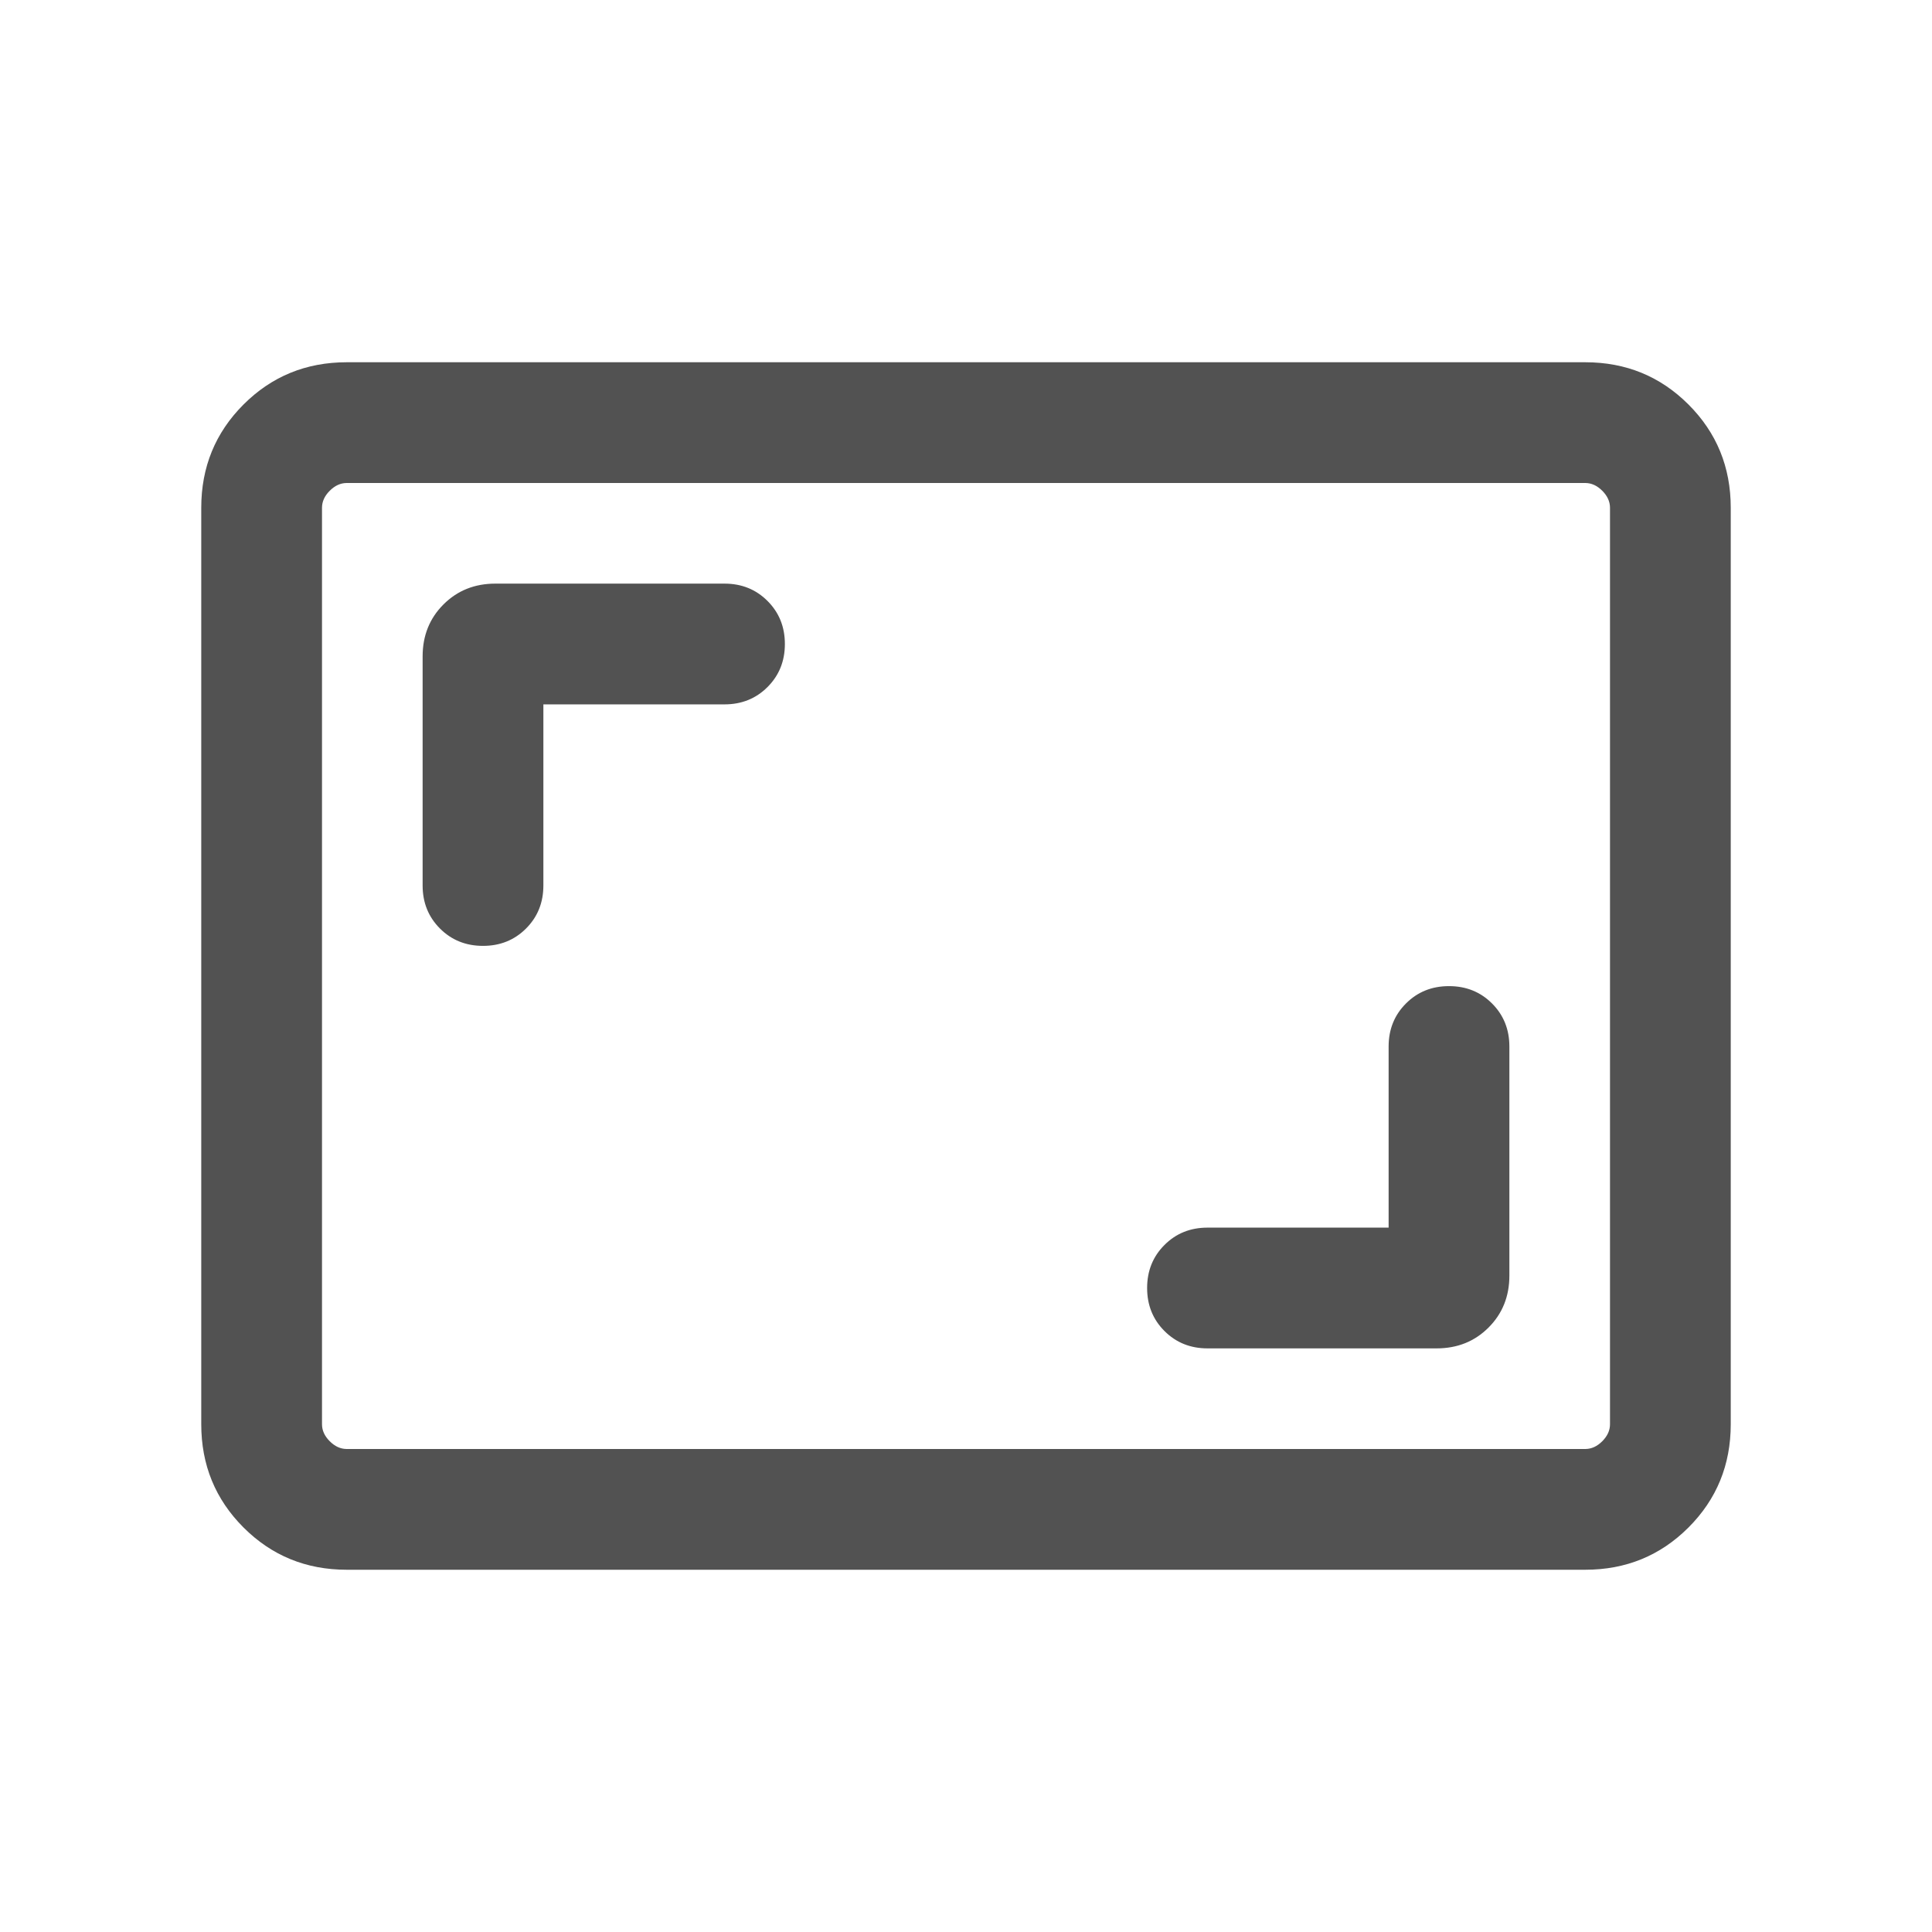
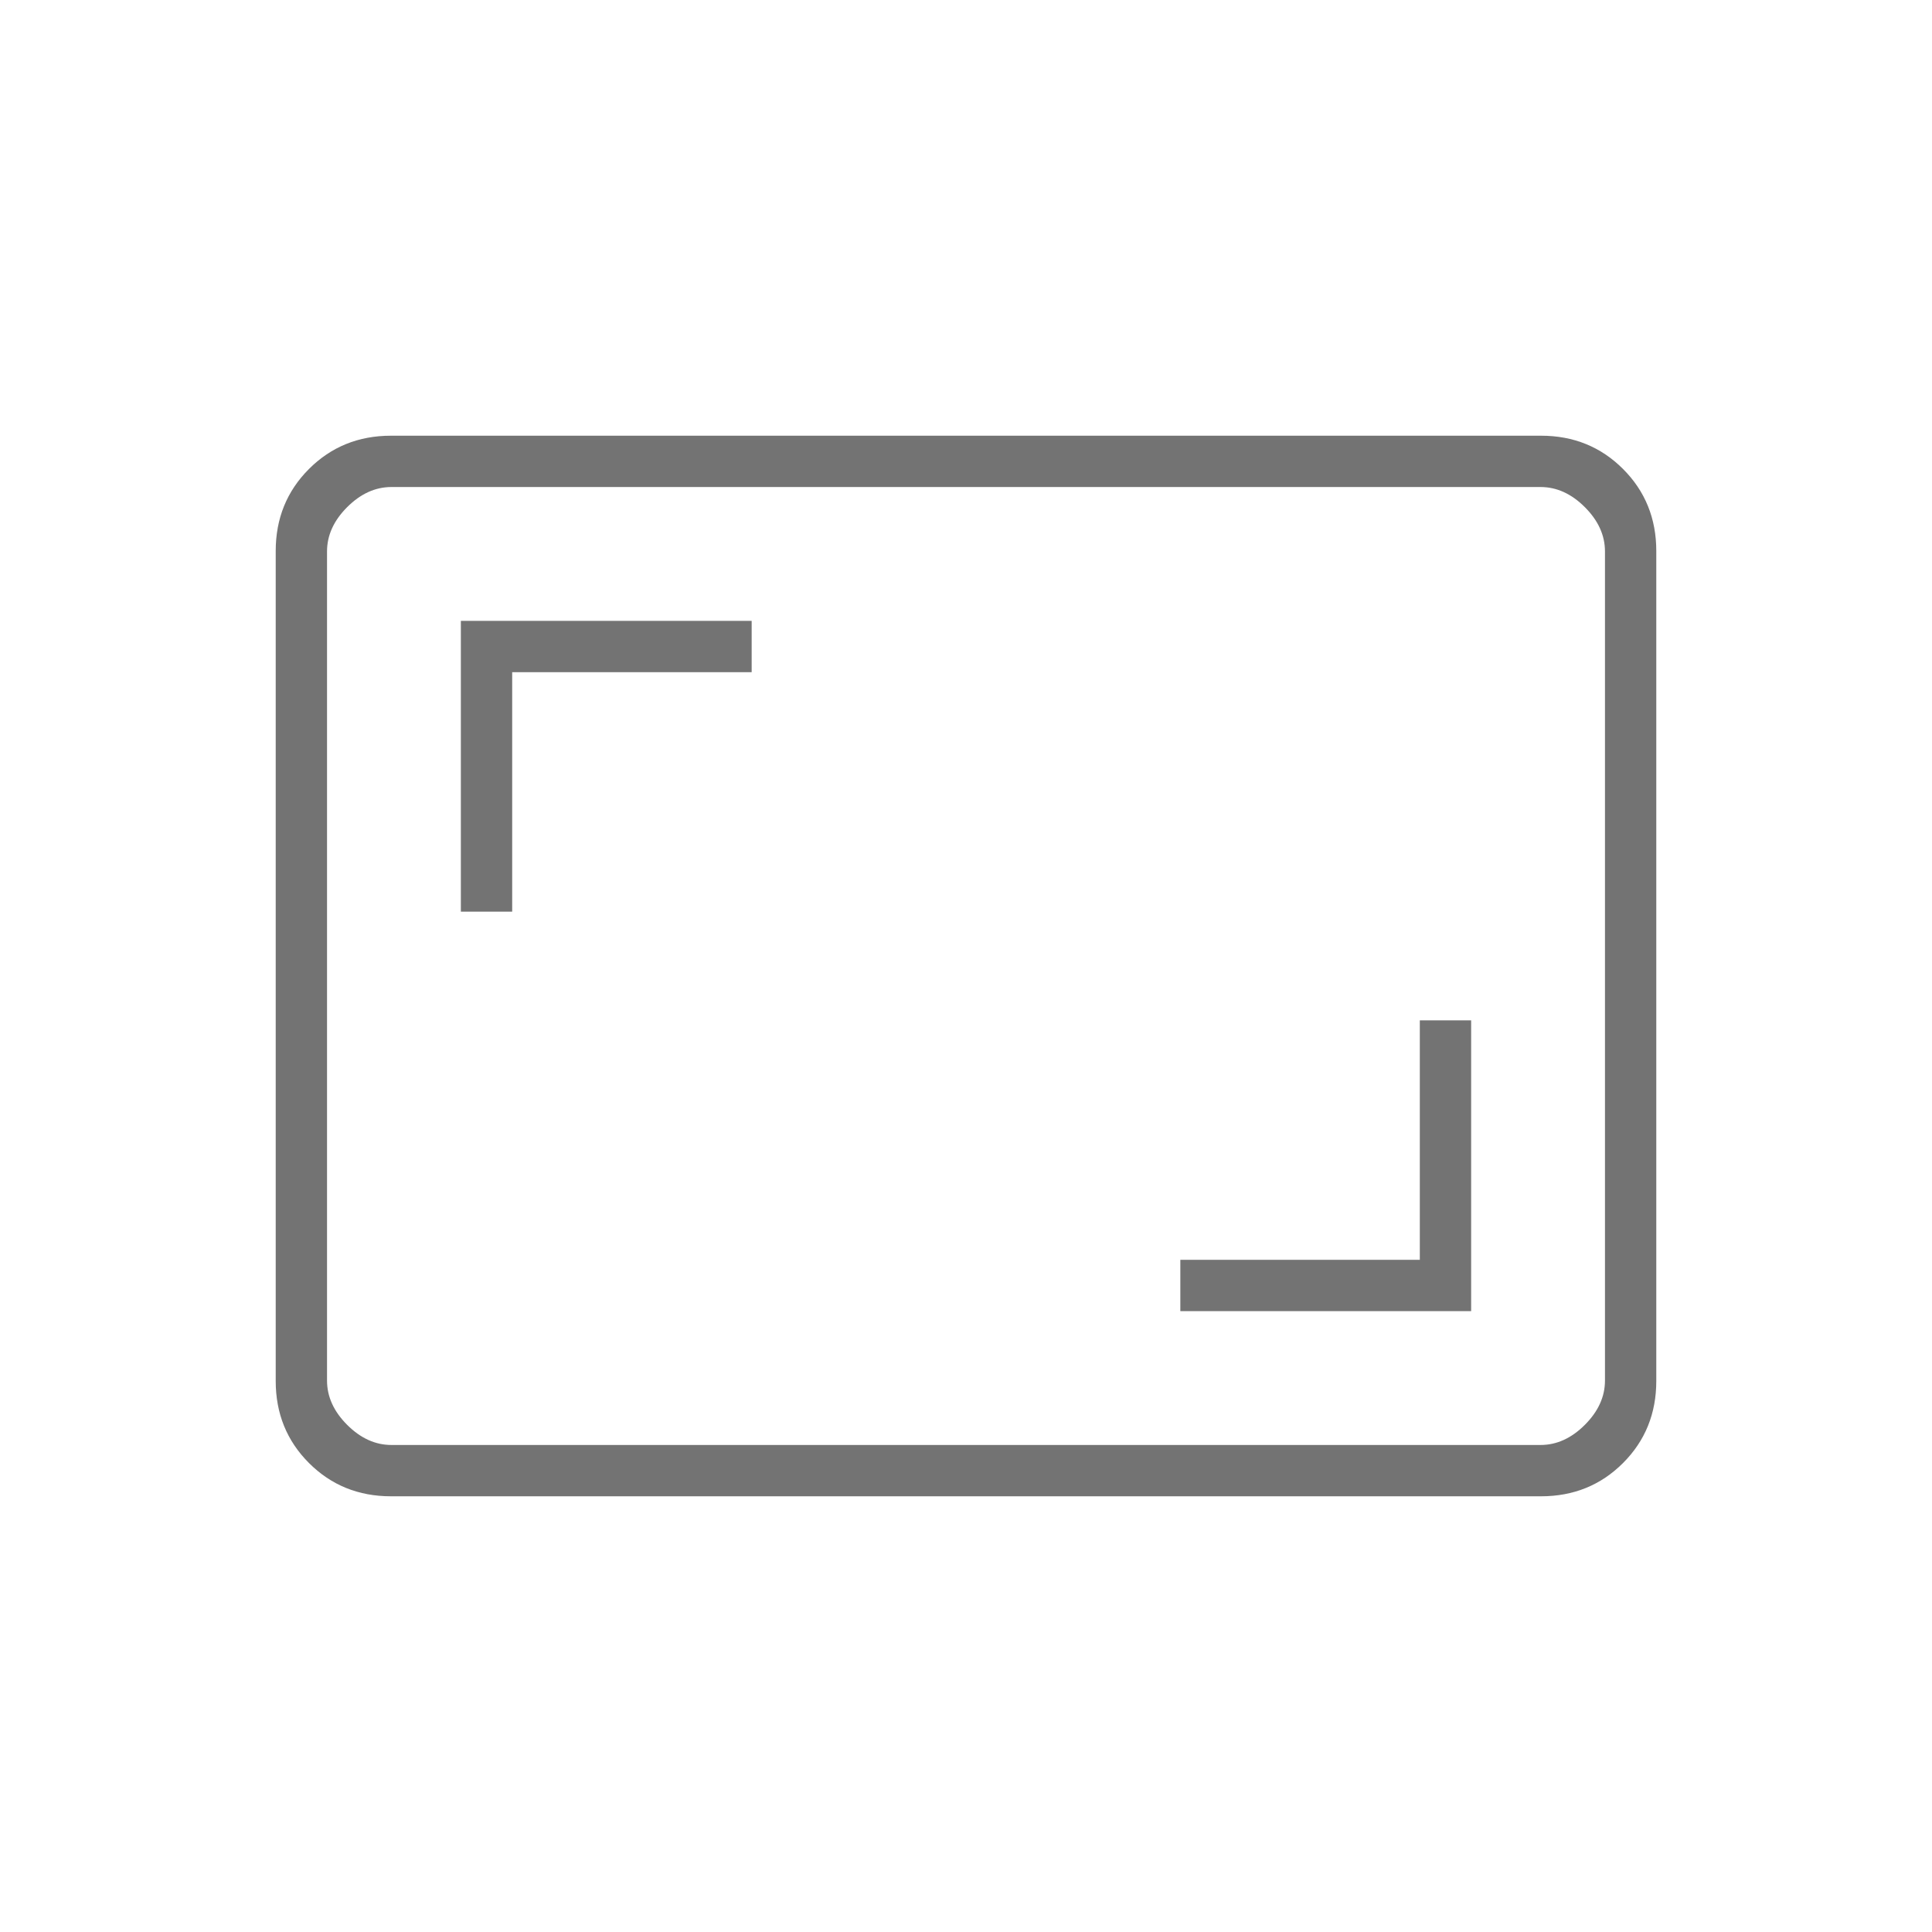
- <svg xmlns="http://www.w3.org/2000/svg" height="24px" viewBox="0 -960 960 960" width="24px" fill="#525252">
-   <path d="M690-350h-90q-12.77 0-21.38 8.62Q570-332.77 570-320t8.62 21.38Q587.23-290 600-290h113.85q15.46 0 25.8-10.35Q750-310.69 750-326.15V-440q0-12.77-8.62-21.38Q732.77-470 720-470t-21.38 8.62Q690-452.77 690-440v90ZM270-610h90q12.77 0 21.38-8.62Q390-627.23 390-640t-8.62-21.38Q372.77-670 360-670H246.15q-15.46 0-25.8 10.35Q210-649.31 210-633.85V-520q0 12.77 8.62 21.38Q227.23-490 240-490t21.38-8.62Q270-507.23 270-520v-90Zm-97.69 430Q142-180 121-201q-21-21-21-51.31v-455.38Q100-738 121-759q21-21 51.31-21h615.38Q818-780 839-759q21 21 21 51.31v455.38Q860-222 839-201q-21 21-51.31 21H172.31Zm0-60h615.38q4.62 0 8.46-3.85 3.85-3.84 3.85-8.46v-455.38q0-4.62-3.85-8.46-3.84-3.85-8.46-3.85H172.31q-4.62 0-8.46 3.85-3.85 3.84-3.85 8.46v455.38q0 4.62 3.85 8.46 3.84 3.85 8.46 3.85ZM160-240v-480 480Z" />
+ <svg xmlns="http://www.w3.org/2000/svg" height="24px" viewBox="0 -960 960 960" width="24px" fill="#737373">
+   <path d="M586.5-308.5H731V-453h-25.5v119h-119v25.5ZM229-507h25.5v-119h119v-25.5H229V-507Zm-34.72 290.5q-24.22 0-40.75-16.53T137-273.8v-412.4q0-24.24 16.53-40.77 16.53-16.53 40.75-16.53h571.44q24.22 0 40.75 16.53T823-686.2v412.4q0 24.24-16.53 40.77-16.53 16.53-40.75 16.53H194.28Zm.22-25.5h571q12 0 22-10t10-22v-412q0-12-10-22t-22-10h-571q-12 0-22 10t-10 22v412q0 12 10 22t22 10Zm-32 0v-476 476Z" />
</svg>
